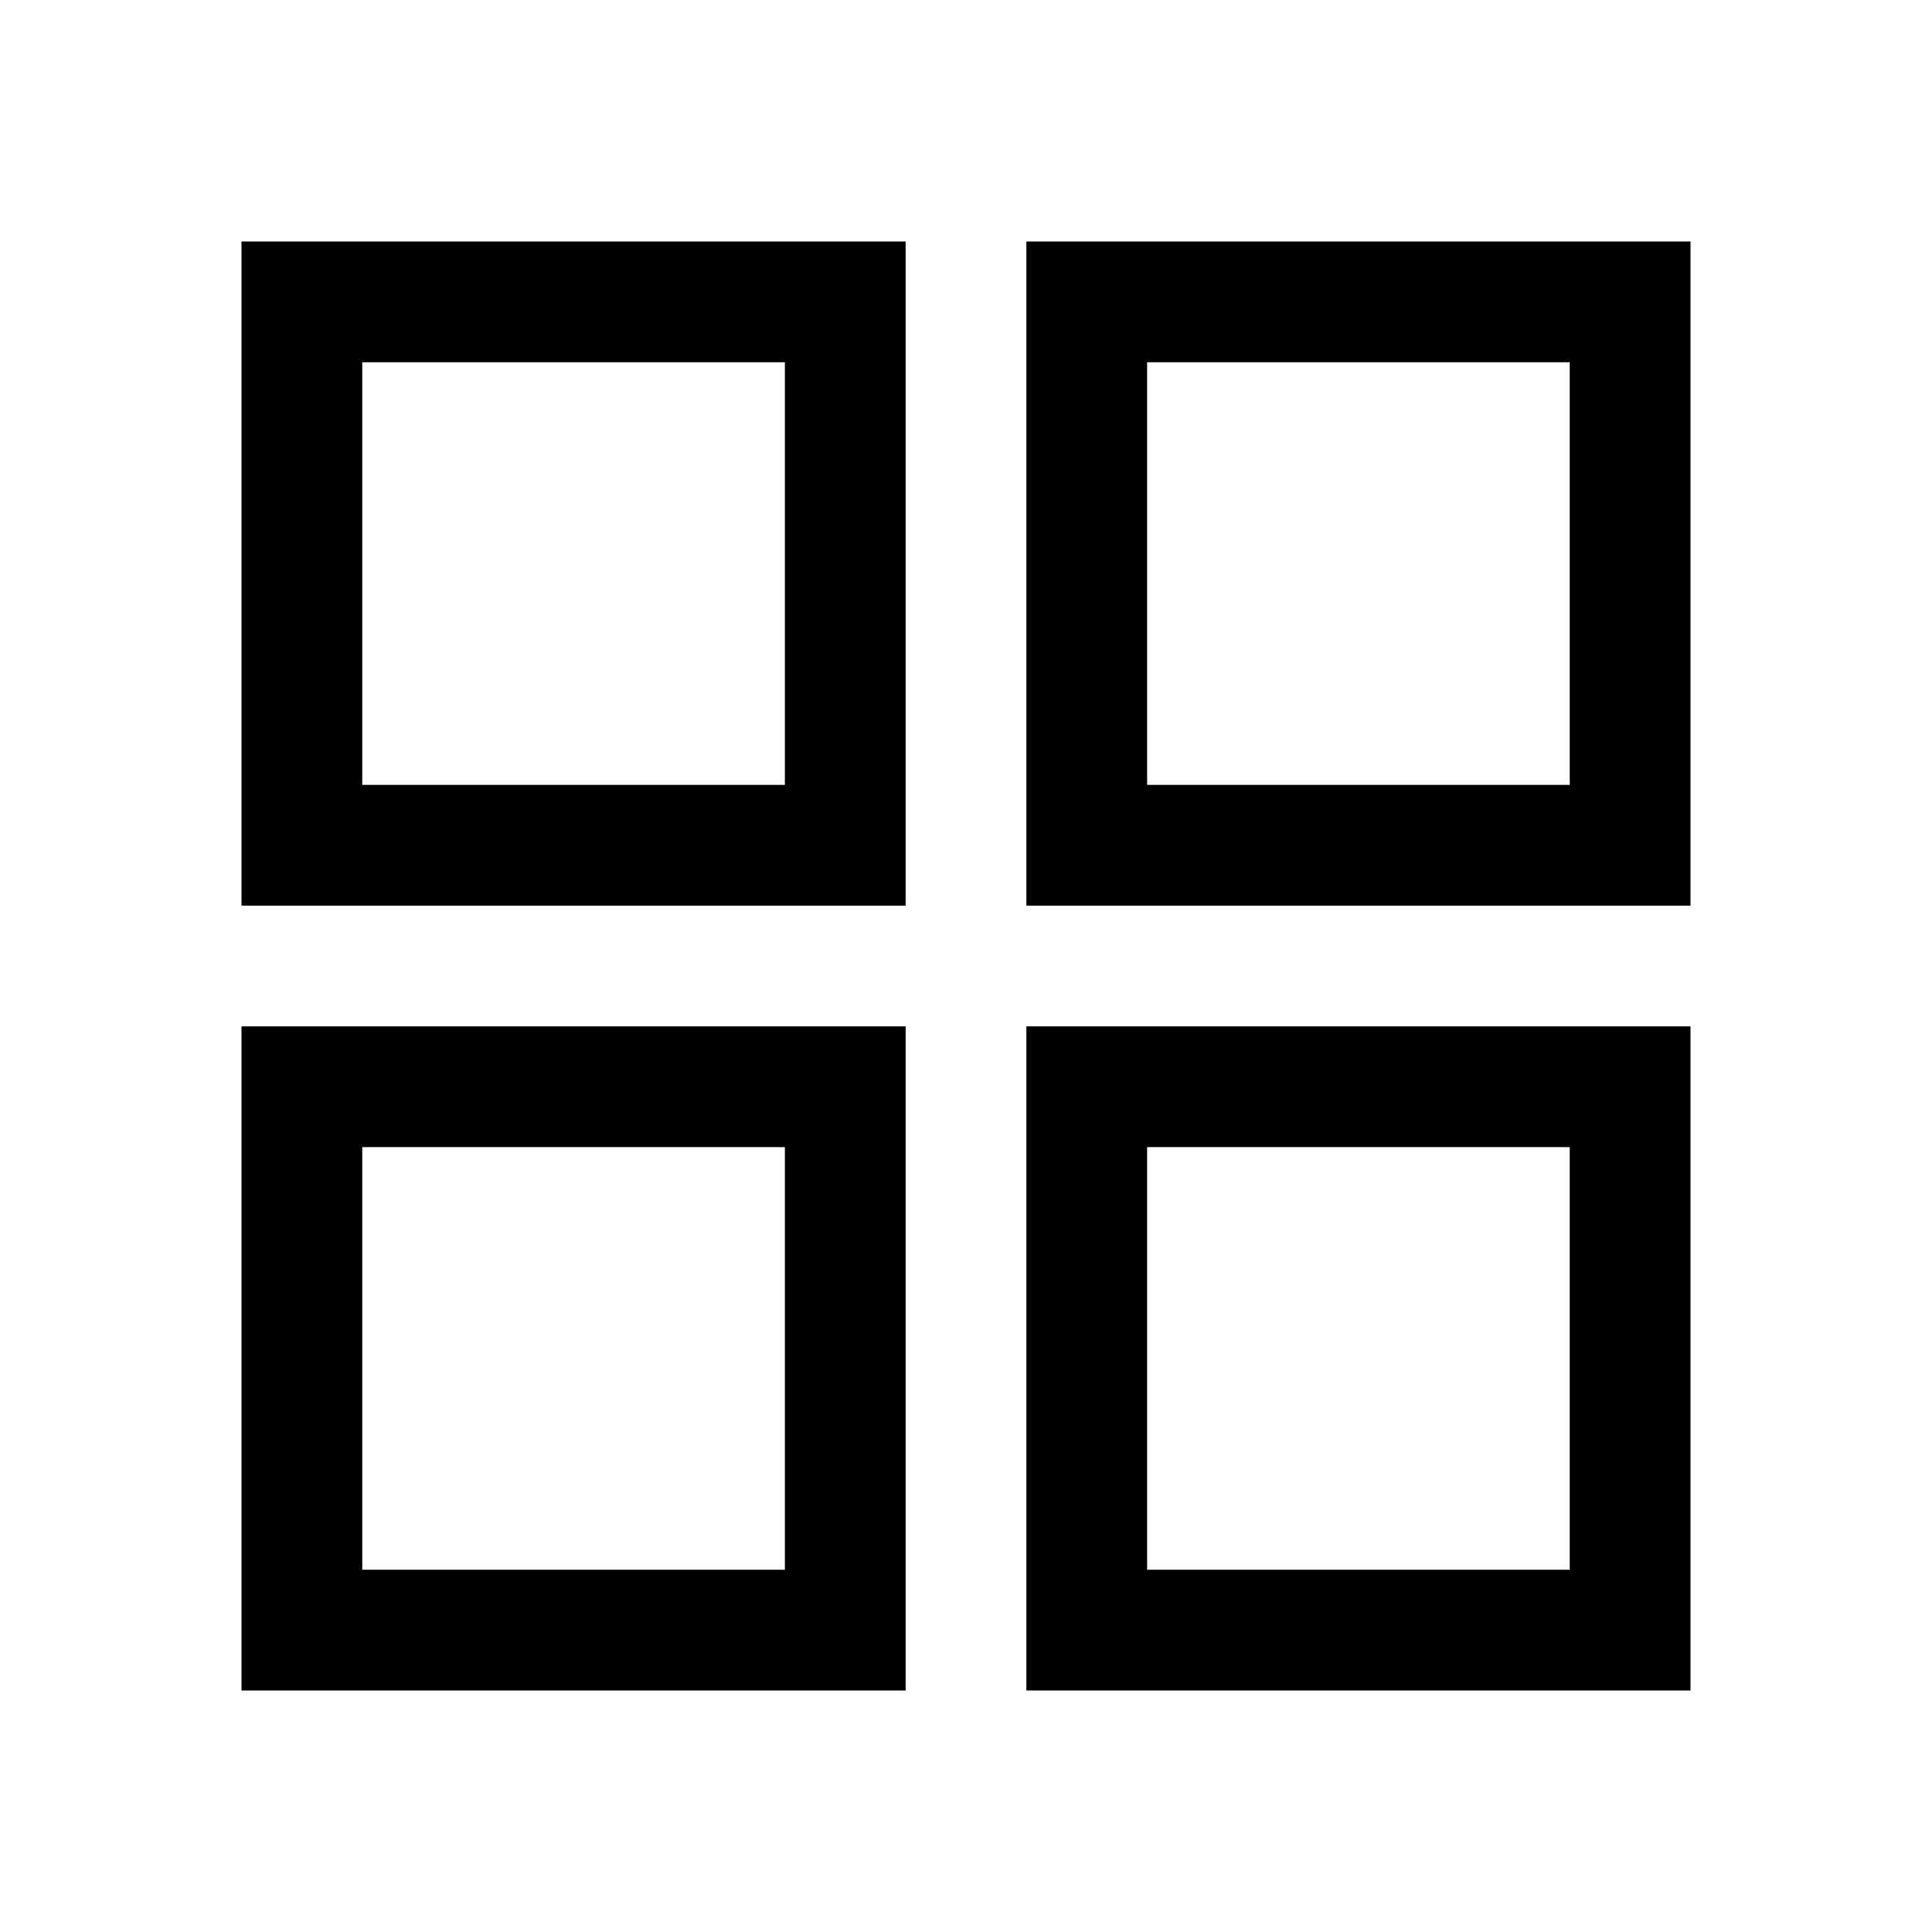
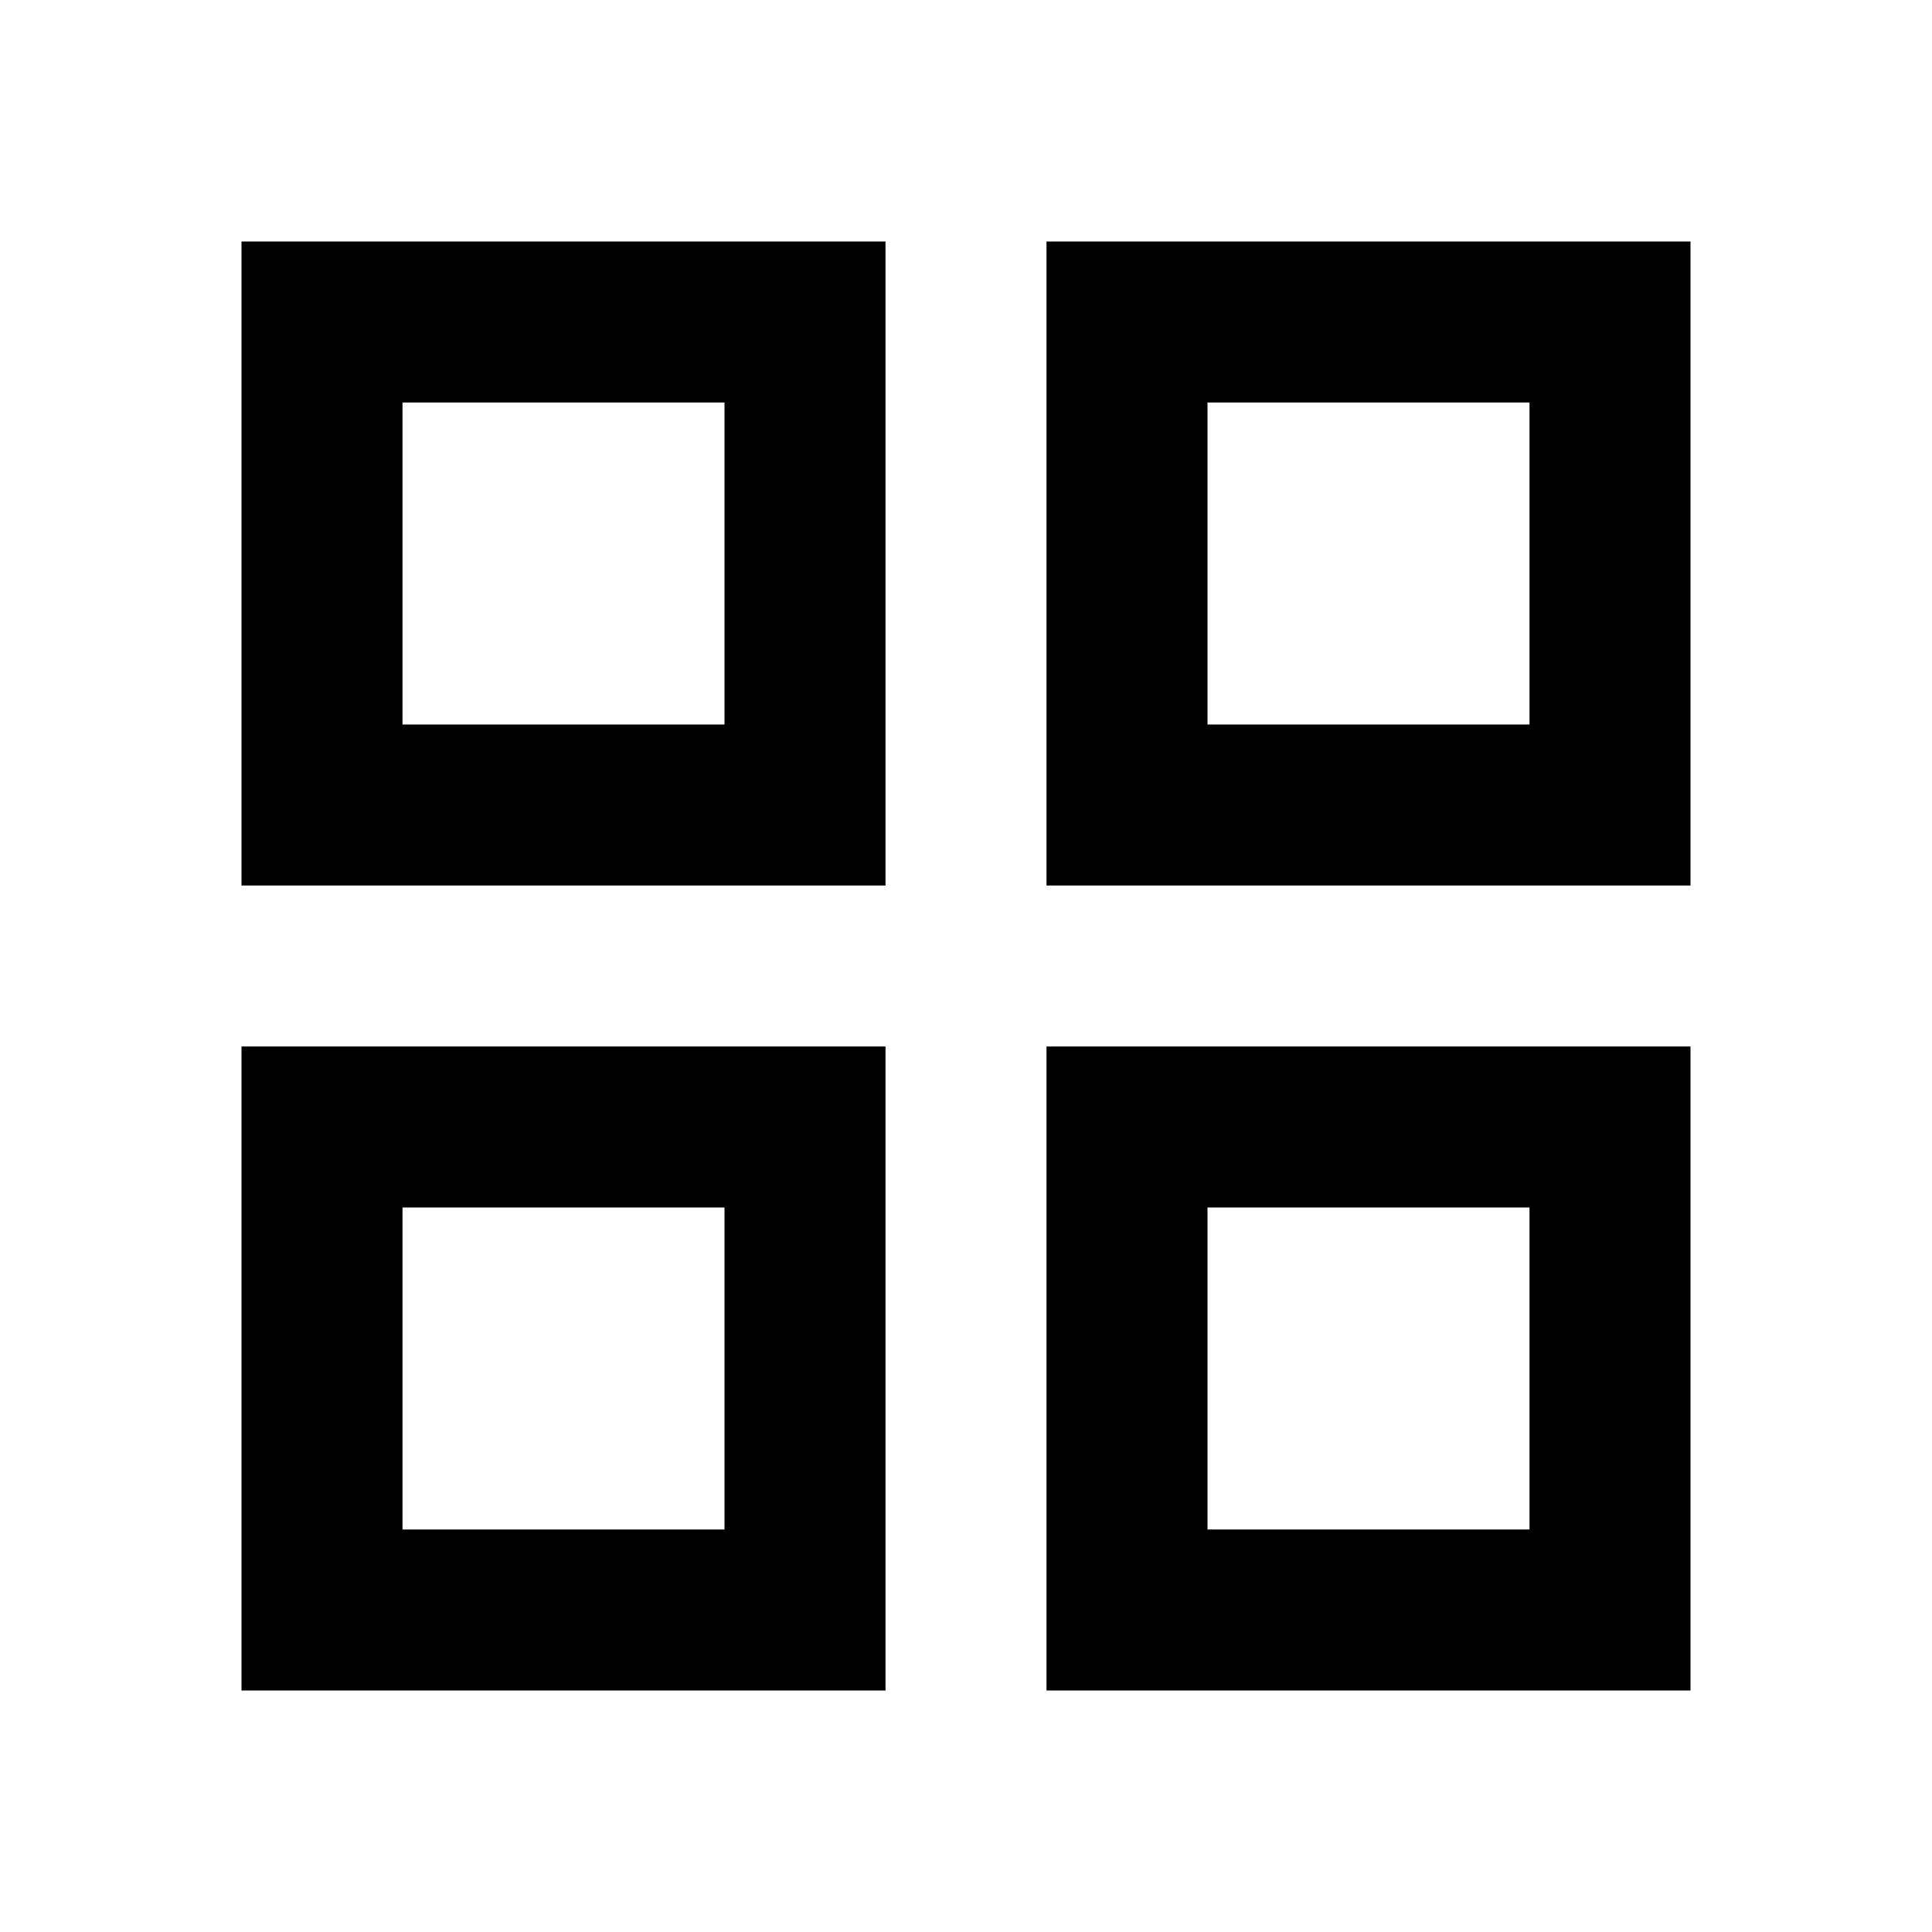
- <svg xmlns="http://www.w3.org/2000/svg" height="48" width="48">
-   <path d="M6 22.5V6h16.5v16.5ZM6 42V25.5h16.5V42Zm19.5-19.5V6H42v16.5Zm0 19.5V25.5H42V42ZM9 19.5h10.5V9H9Zm19.5 0H39V9H28.5Zm0 19.5H39V28.5H28.5ZM9 39h10.5V28.5H9Zm19.5-19.5Zm0 9Zm-9 0Zm0-9Z" />
+ <svg xmlns="http://www.w3.org/2000/svg" enable-background="new 0 0 24 24" height="24px" viewBox="0 0 24 24" width="24px" fill="#000000">
+   <g>
+     <rect fill="none" height="24" width="24" />
+   </g>
+   <g>
+     <g>
+       <g>
+         <path d="M3,3v8h8V3H3z M9,9H5V5h4V9z M3,13v8h8v-8H3z M9,19H5v-4h4V19z M13,3v8h8V3H13z M19,9h-4V5h4V9z M13,13v8h8v-8H13z M19,19h-4v-4h4V19z" />
+       </g>
+     </g>
+   </g>
</svg>
